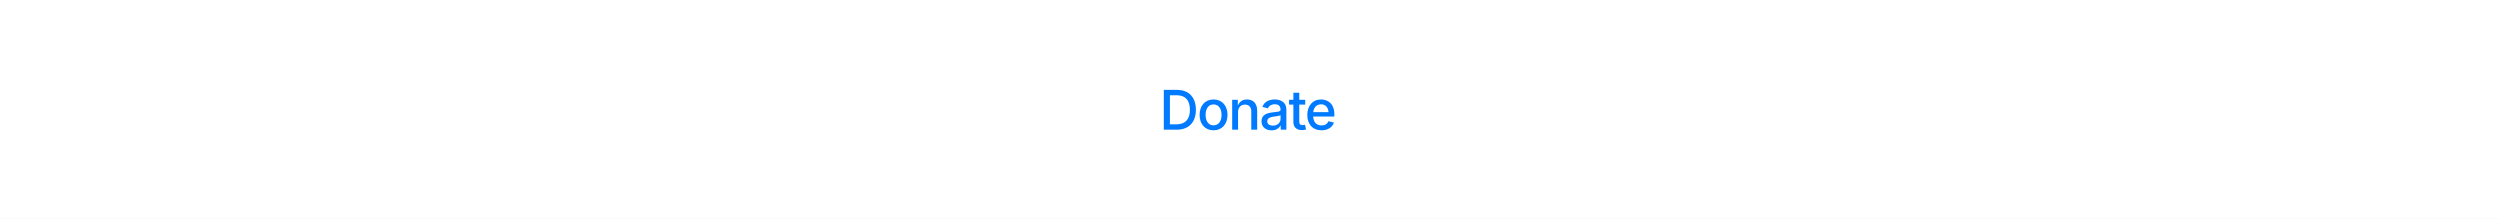
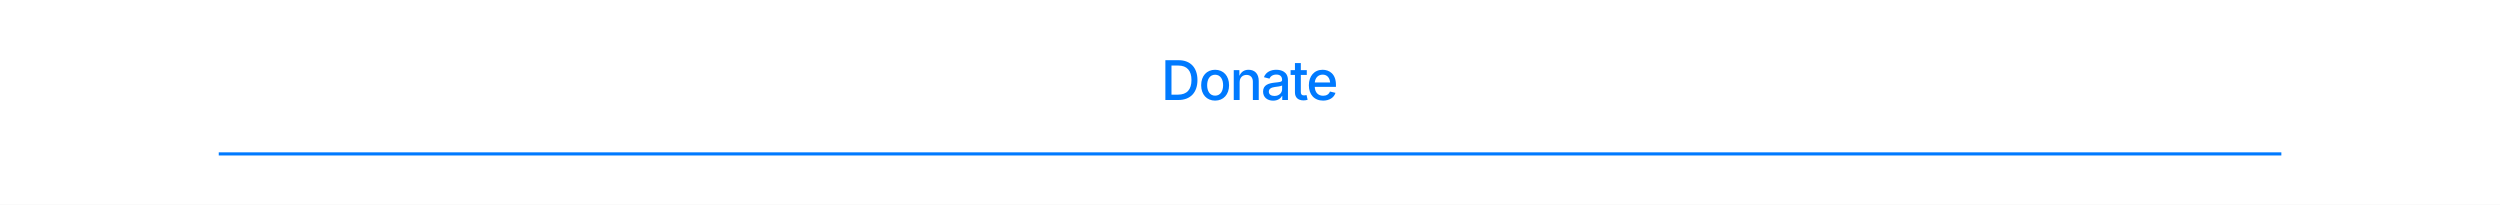
- <svg xmlns="http://www.w3.org/2000/svg" width="1600px" height="140px" viewBox="0 0 1600 140" version="1.1">
+ <svg xmlns="http://www.w3.org/2000/svg" width="1600px" height="131px" viewBox="0 0 1600 131" version="1.1">
  <g id="request-permission---donate" stroke="none" stroke-width="1" fill="none" fill-rule="evenodd">
-     <rect fill="#FFFFFF" x="0" y="0" width="1600" height="140" />
-     <text id="Donate" font-family="SFProText-Semibold, SF Pro Text" font-size="35" font-weight="500" letter-spacing="-1.181" fill="#007AFF">
-       <tspan x="742.029" y="83">Donate</tspan>
-     </text>
+     <rect fill="#FFFFFF" x="0" y="0" width="1600" height="131" />
+     <g id="Group" transform="translate(141, 31)">
+       <g id="Group-3" transform="translate(602, 0)" fill="#007AFF" font-family="SFProText-Semibold, SF Pro Text" font-size="35" font-weight="500" letter-spacing="-1.181">
+         <text id="Donate">
+           <tspan x="0.029" y="33">Donate</tspan>
+         </text>
+       </g>
+       <path d="M1318.068,67.5 L0,67.5" id="Line-3" stroke="#007AFF" stroke-width="2" stroke-linecap="square" fill-rule="nonzero" />
+     </g>
  </g>
</svg>
